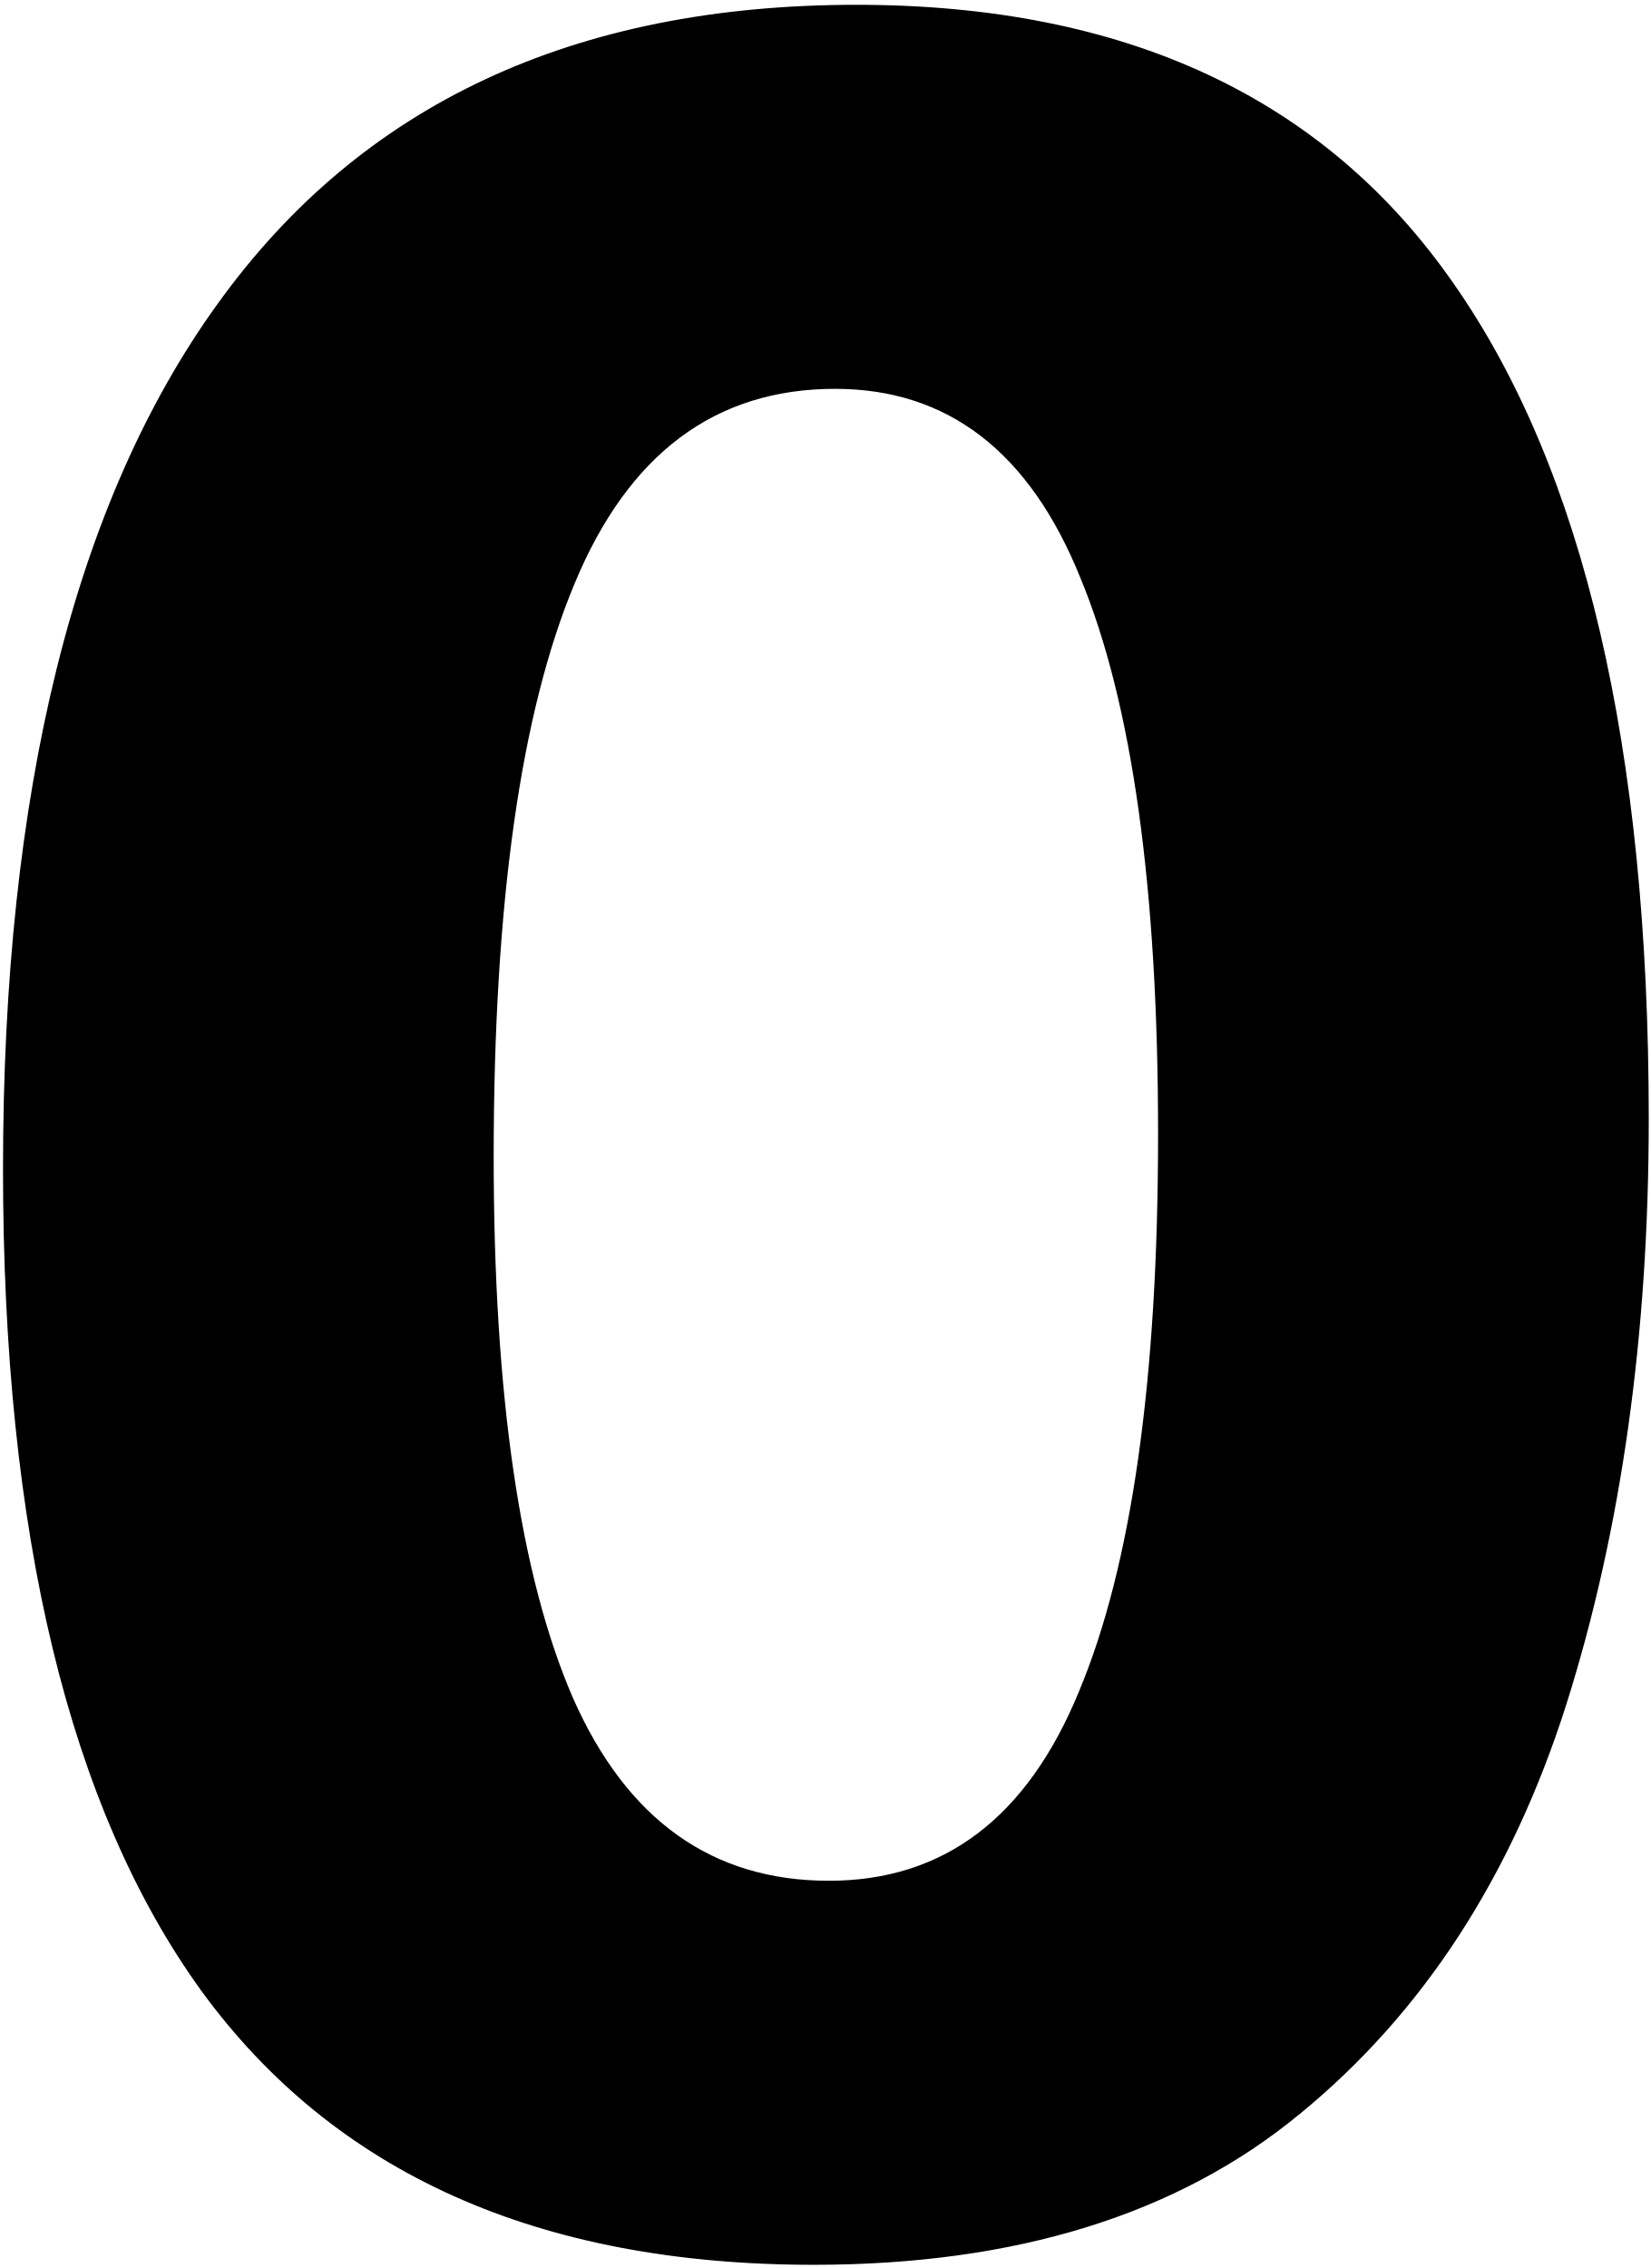
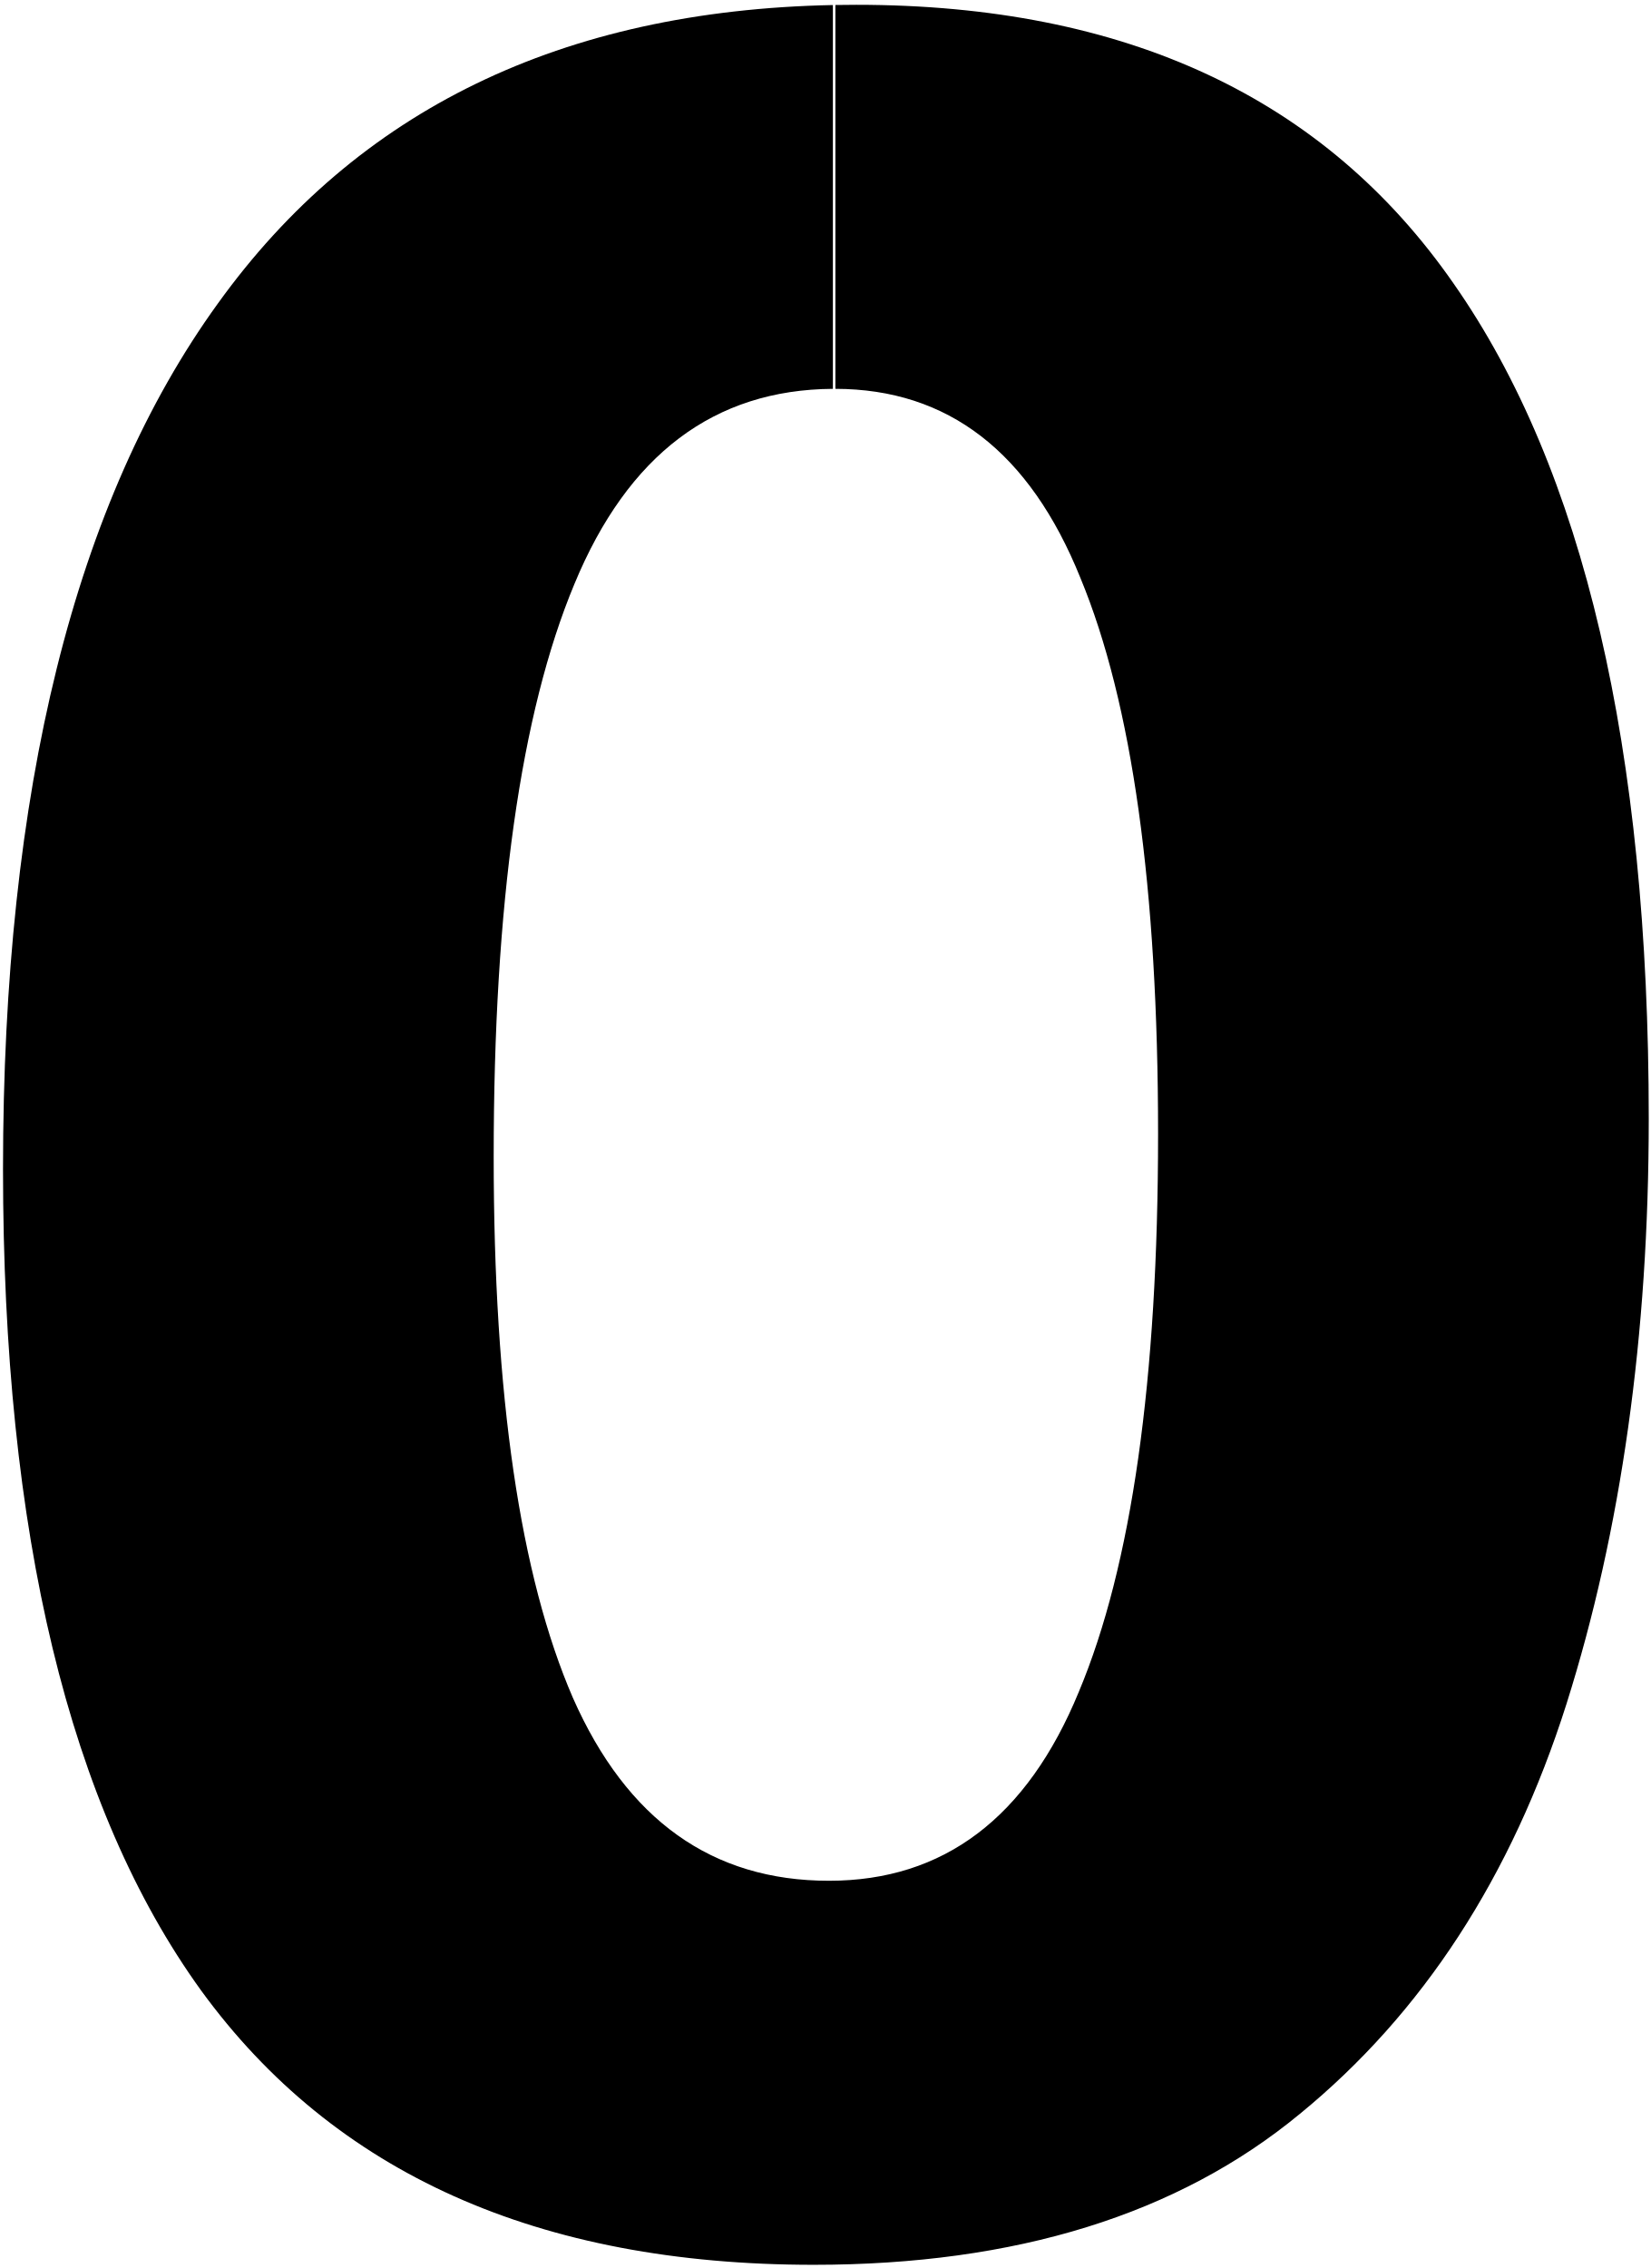
<svg xmlns="http://www.w3.org/2000/svg" width="329" height="452" viewBox="0 0 329 452" fill="none">
-   <path d="M162.174 451.362C107.304 451.362 66.606 433.14 40.082 396.694C13.761 360.249 0.6 305.682 0.6 232.994C0.6 157.471 14.874 99.968 43.423 60.486C71.972 20.801 114.39 0.958 170.678 0.958C224.334 0.958 264.019 19.485 289.733 56.538C315.65 93.59 328.608 149.068 328.608 222.971C328.608 266.098 323.141 304.974 312.208 339.597C301.274 374.017 283.558 401.25 259.058 421.295C234.761 441.34 202.467 451.362 162.174 451.362ZM165.211 374.827C188.091 374.827 204.694 362.274 215.02 337.167C225.549 312.06 230.813 275.007 230.813 226.009C230.813 177.01 225.65 140.058 215.324 115.154C205.2 90.047 188.901 77.494 166.426 77.494C142.534 77.494 125.223 90.452 114.492 116.369C103.76 142.083 98.395 180.148 98.395 230.564C98.395 278.146 103.659 314.085 114.188 338.382C124.919 362.679 141.927 374.827 165.211 374.827Z" fill="black" />
+   <path fill-rule="evenodd" clip-rule="evenodd" d="M166.5 77.494C188.936 77.521 205.211 90.074 215.324 115.154C225.65 140.058 230.813 177.01 230.813 226.009C230.813 275.007 225.549 312.06 215.02 337.167C204.694 362.274 188.091 374.827 165.211 374.827C141.927 374.827 124.919 362.679 114.188 338.382C103.659 314.085 98.395 278.146 98.395 230.564C98.395 180.148 103.76 142.083 114.492 116.369C125.159 90.606 142.328 77.649 166 77.495L166 1.005C112.035 2.081 71.176 21.908 43.423 60.486C14.874 99.968 0.6 157.471 0.6 232.994C0.6 305.682 13.761 360.249 40.082 396.694C66.606 433.14 107.304 451.362 162.174 451.362C202.467 451.362 234.761 441.34 259.058 421.295C283.558 401.25 301.274 374.017 312.208 339.597C323.141 304.974 328.608 266.098 328.608 222.971C328.608 149.068 315.65 93.59 289.733 56.538C264.019 19.485 224.334 0.958 170.678 0.958C169.277 0.958 167.884 0.971 166.5 0.995L166.5 77.494Z" fill="black" />
</svg>
